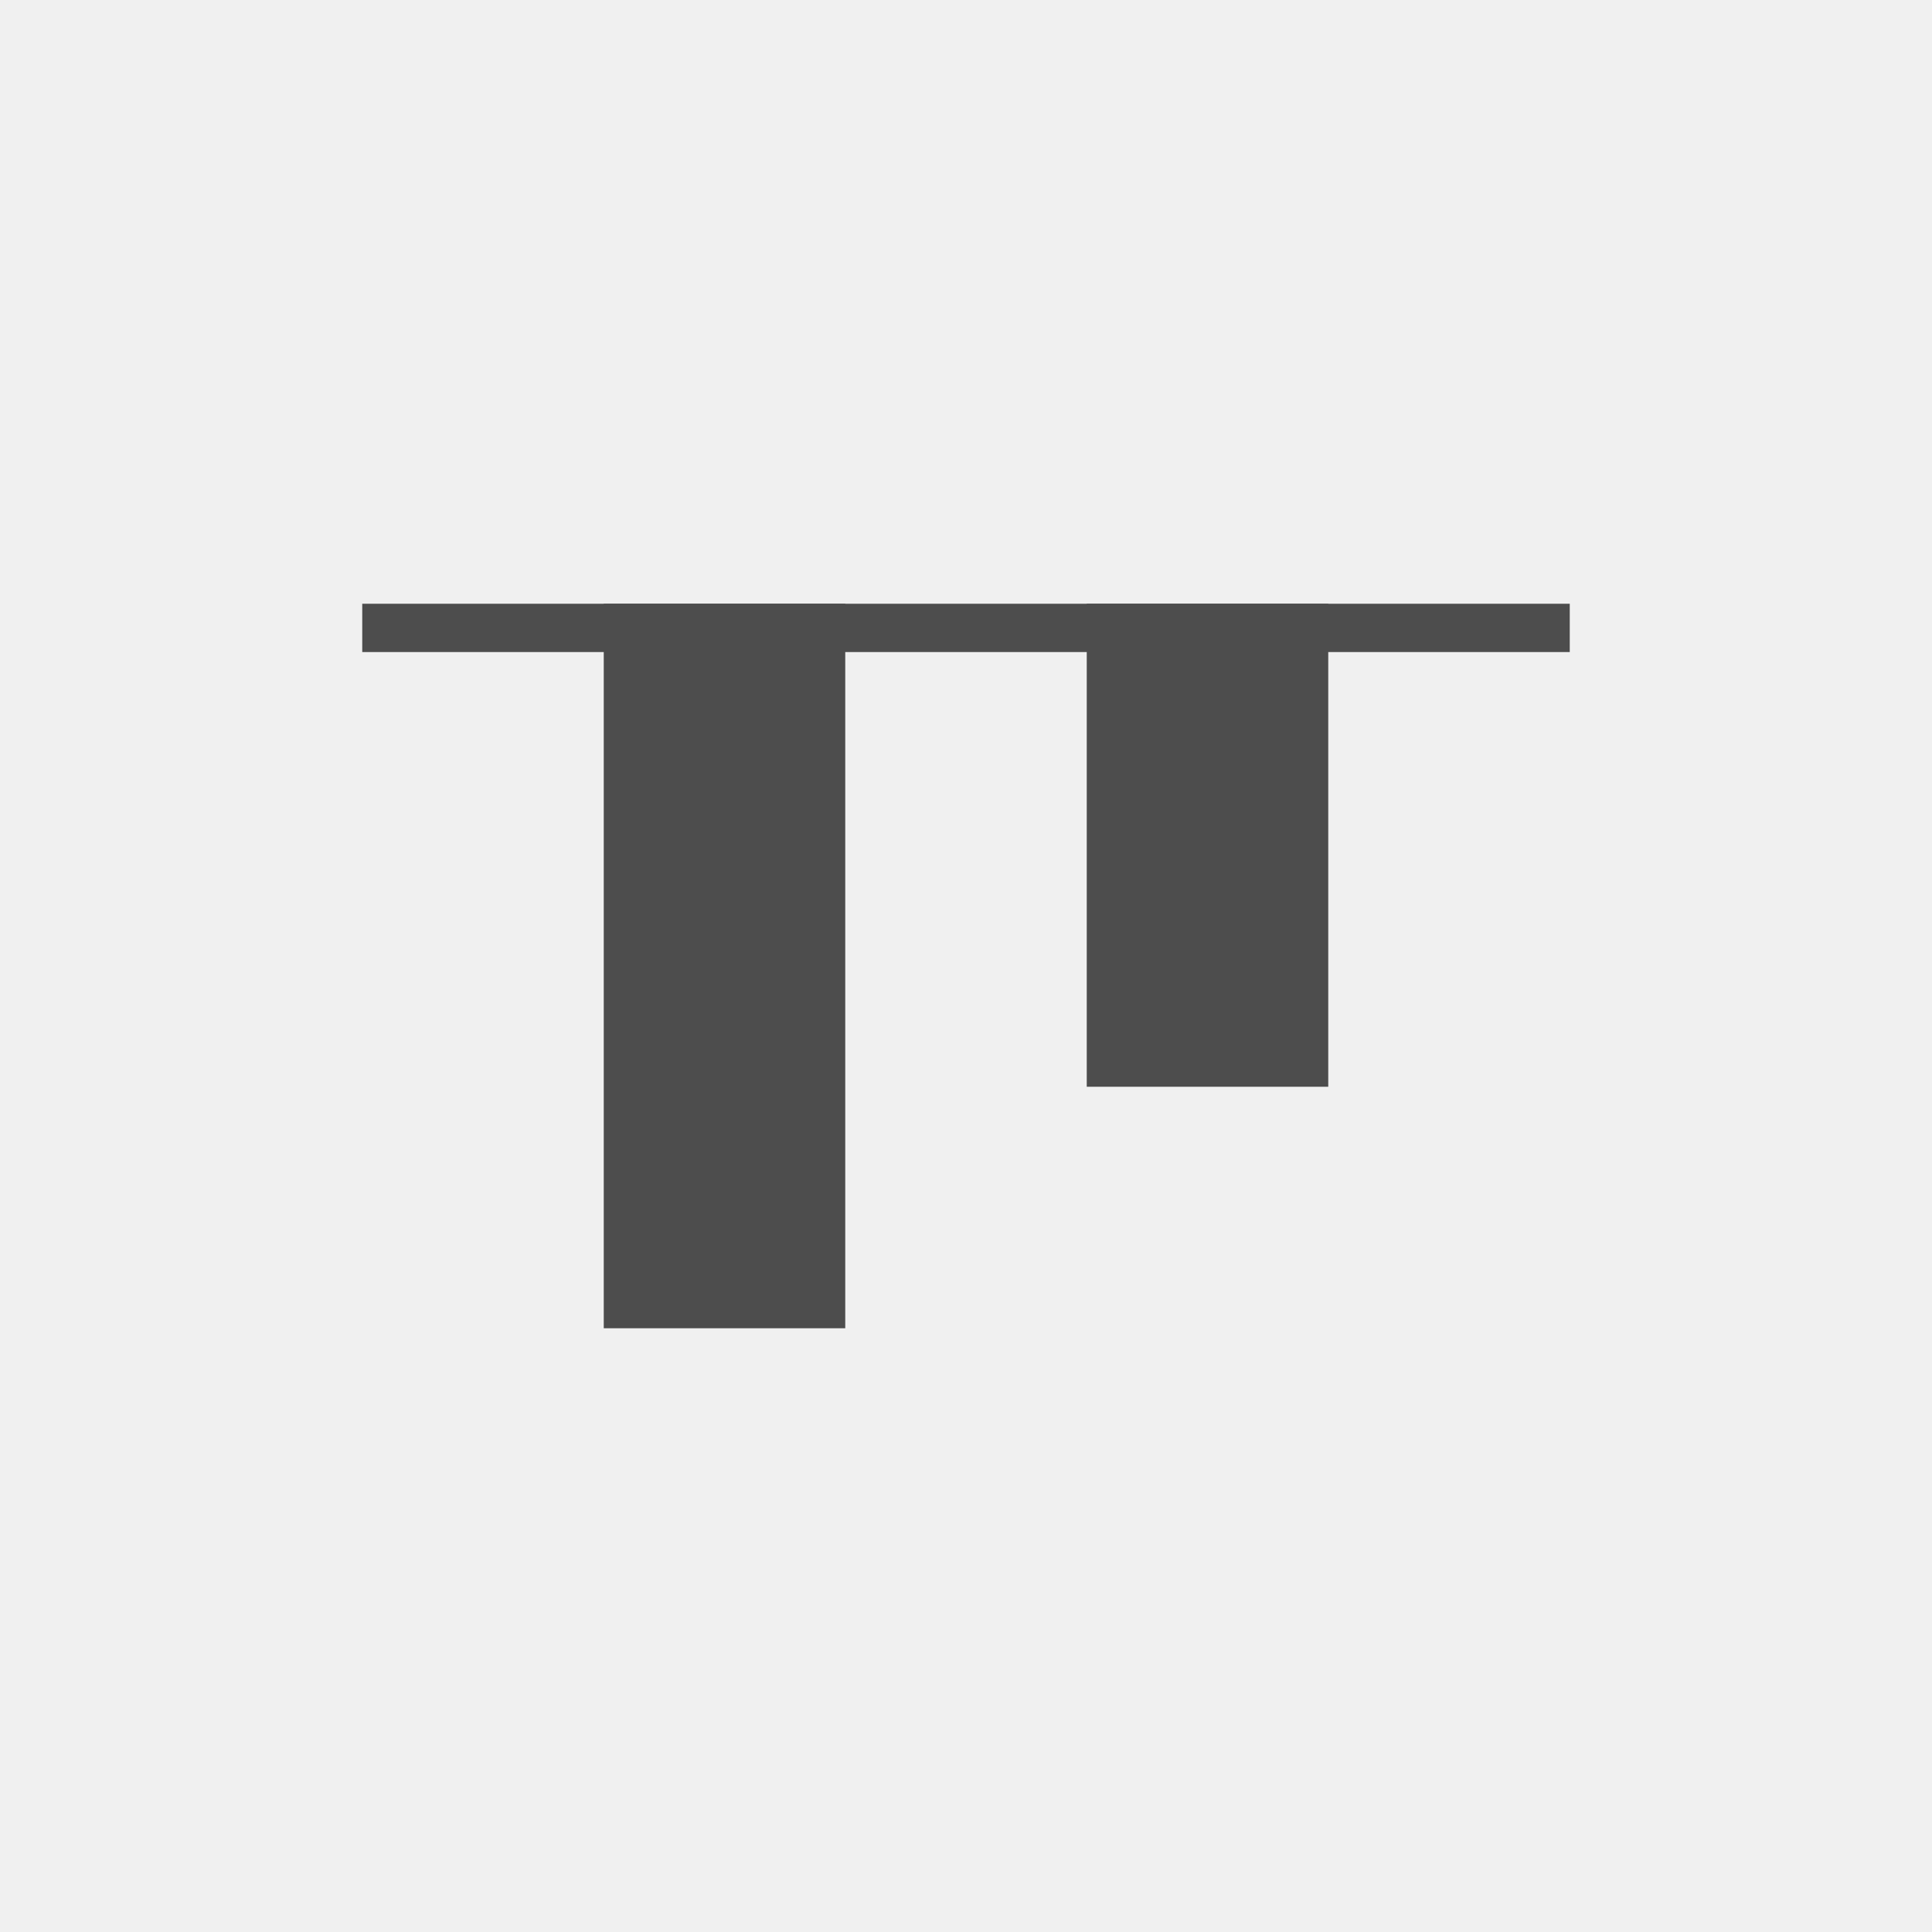
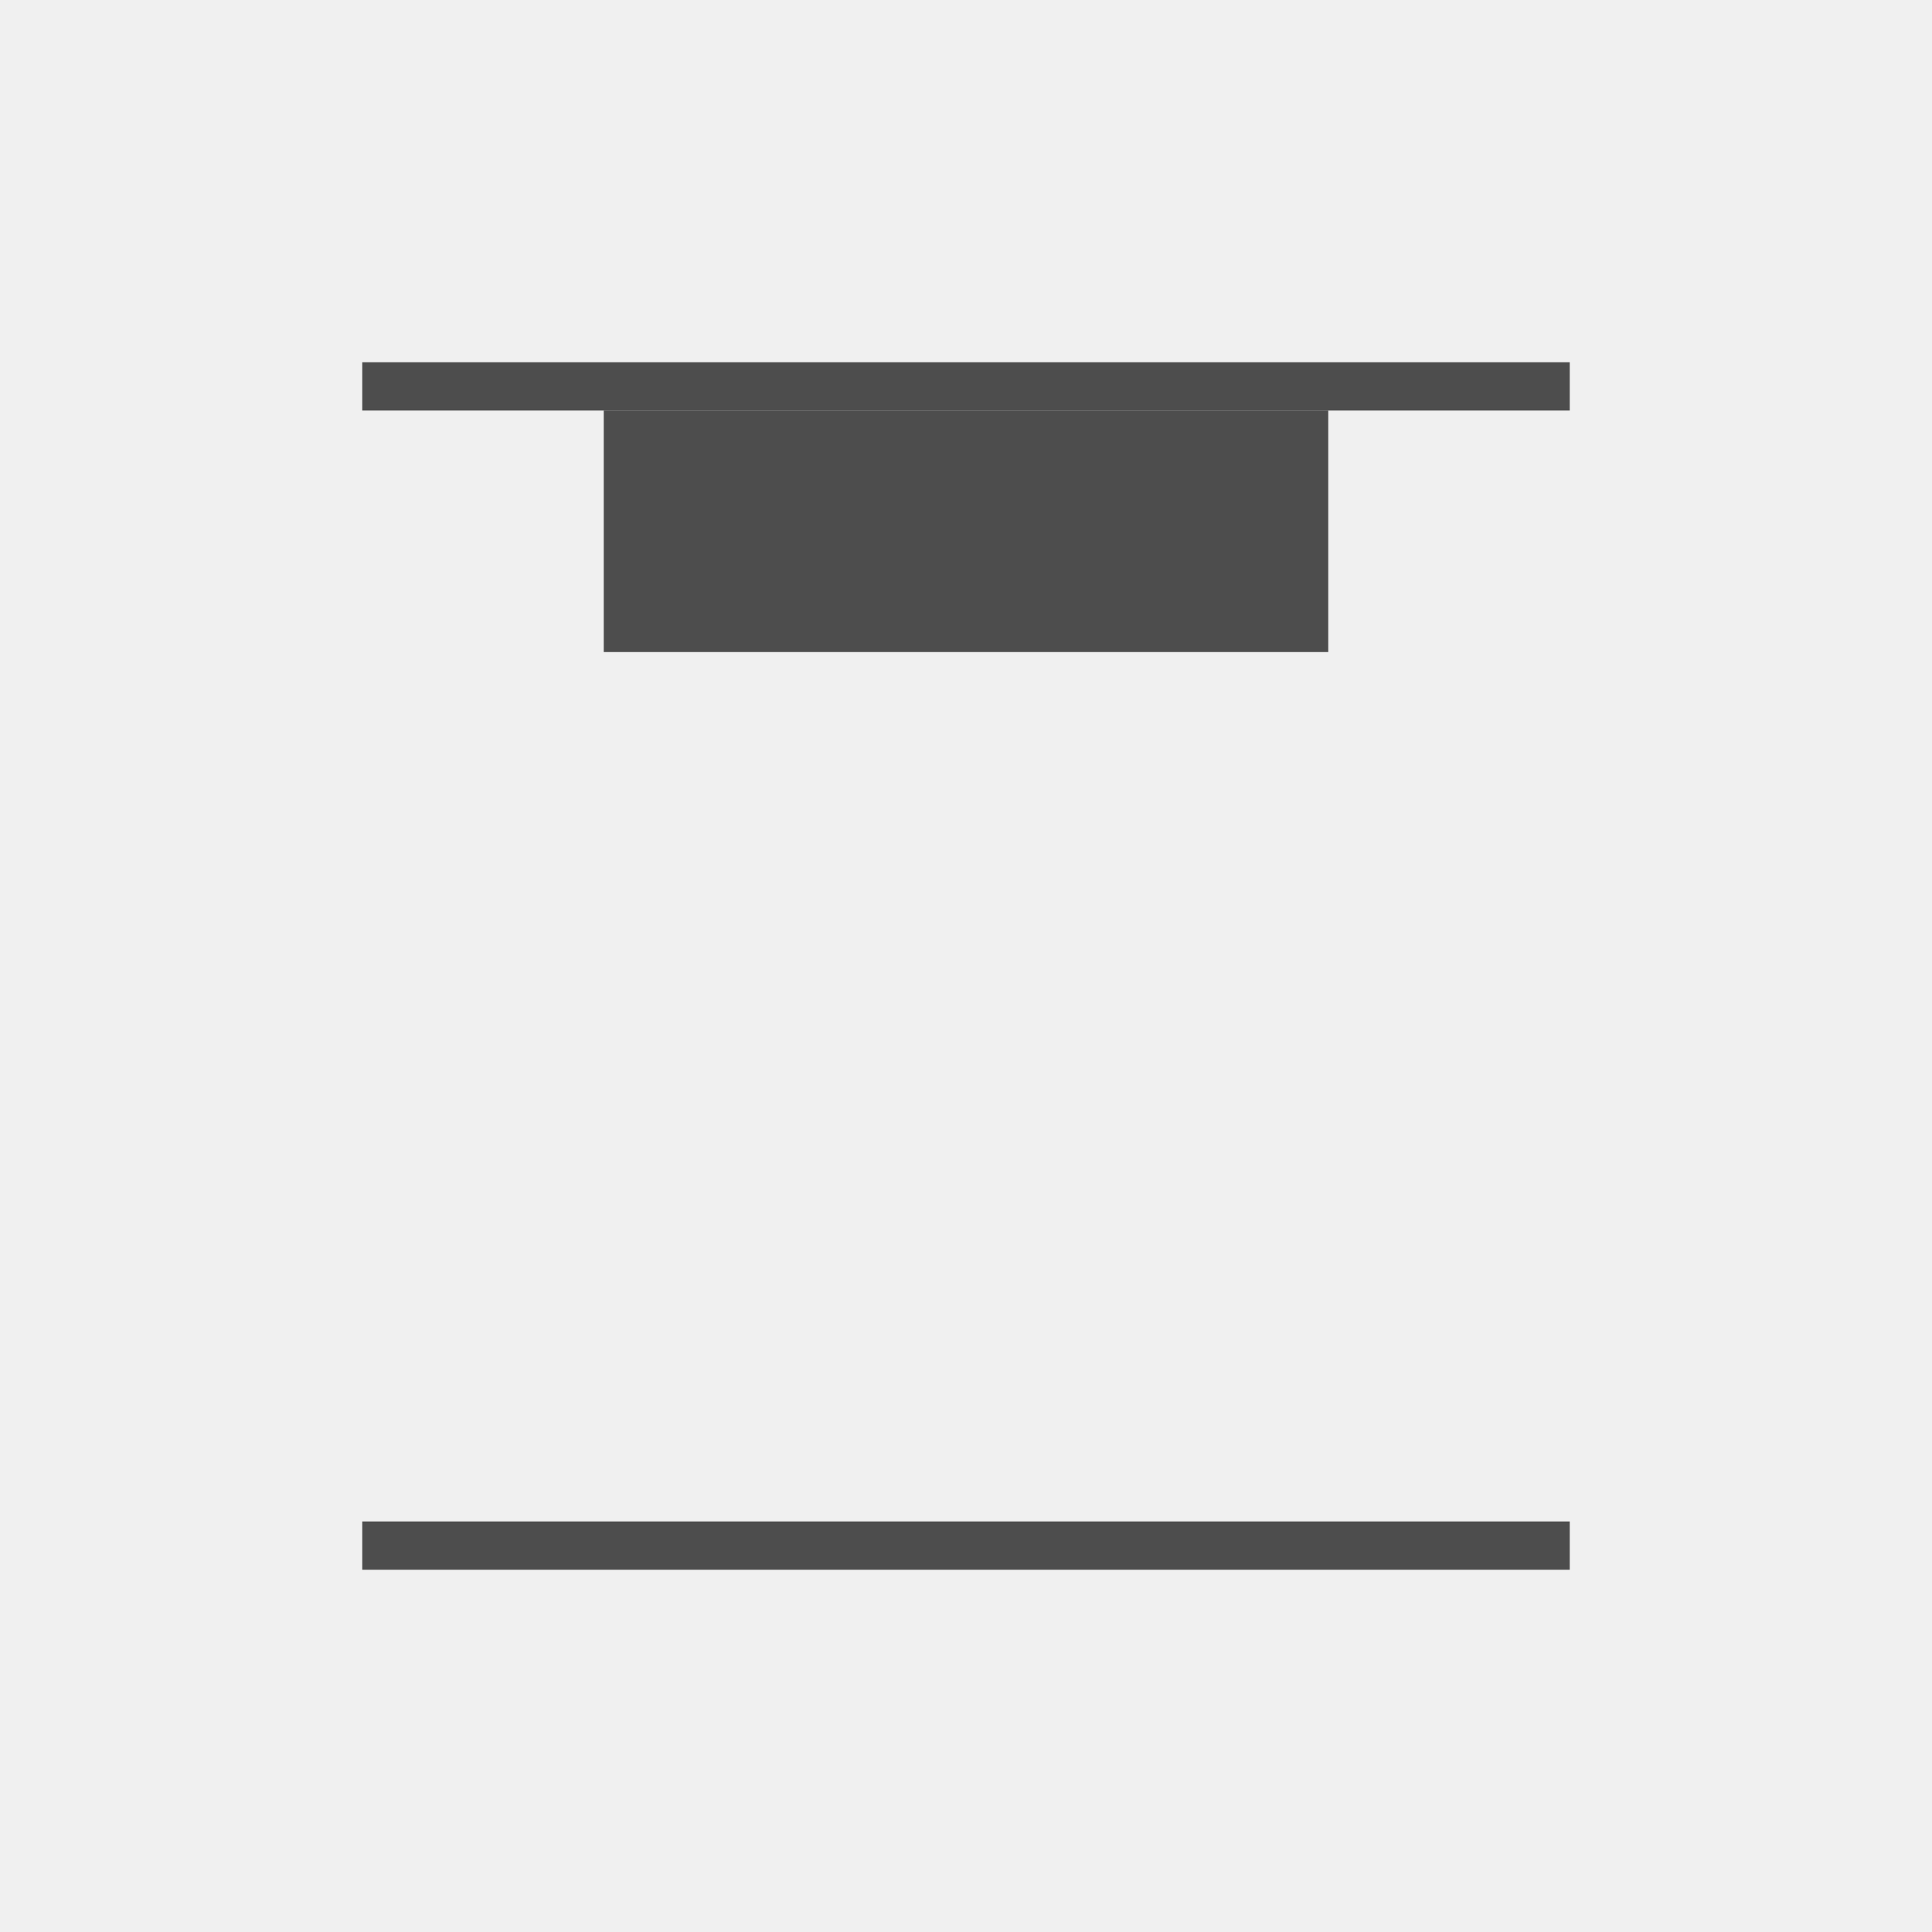
<svg xmlns="http://www.w3.org/2000/svg" width="80" height="80" viewBox="0 0 80 80">
  <g transform="translate(-1 -1)">
    <rect width="80" height="80" transform="translate(1 1)" fill="#f0f0f0" />
    <g transform="translate(0 4)">
-       <rect width="10" height="30" transform="translate(26 22)" fill="#4d4d4d" />
-       <rect width="10" height="20" transform="translate(46 22)" fill="#4d4d4d" />
-       <rect width="50" height="2" transform="translate(16 22)" fill="#4d4d4d" />
+       <rect width="30" height="10" transform="translate(26 14)" fill="#4d4d4d" />
+       <rect width="50" height="2" transform="translate(16 12)" fill="#4d4d4d" />
+       <rect width="50" height="2" transform="translate(16 60)" fill="#4d4d4d" />
    </g>
  </g>
</svg>
